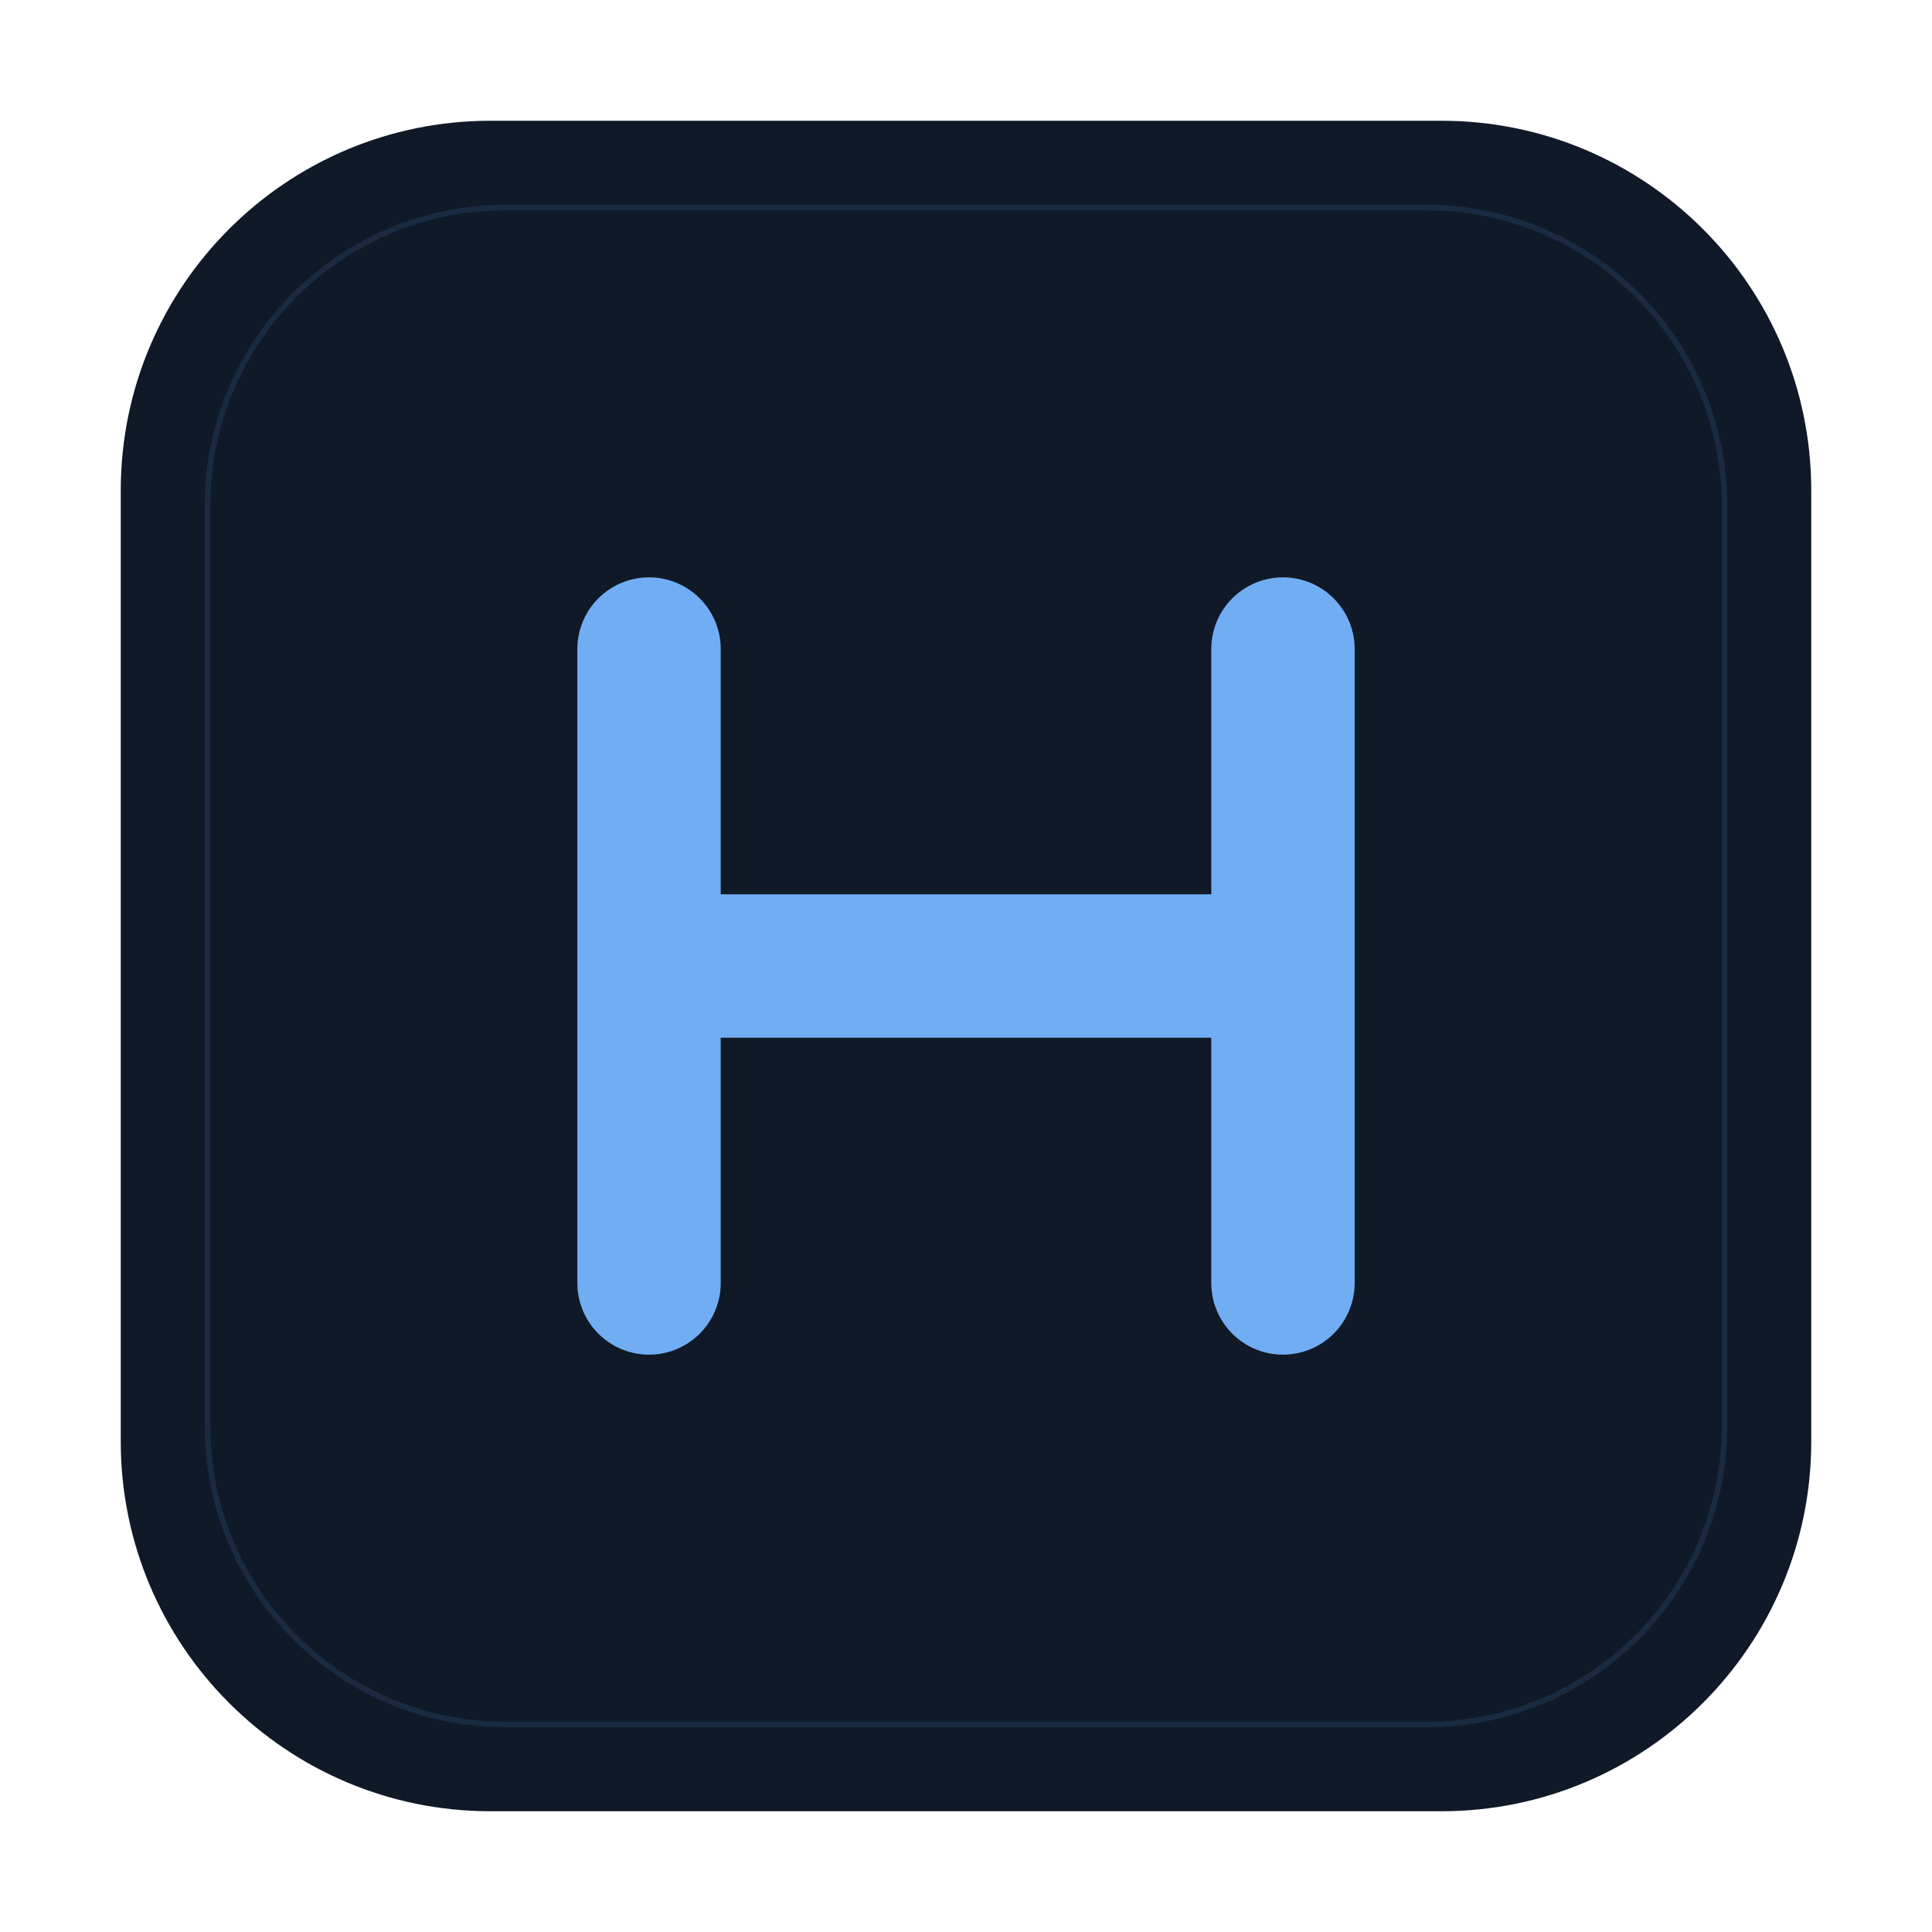
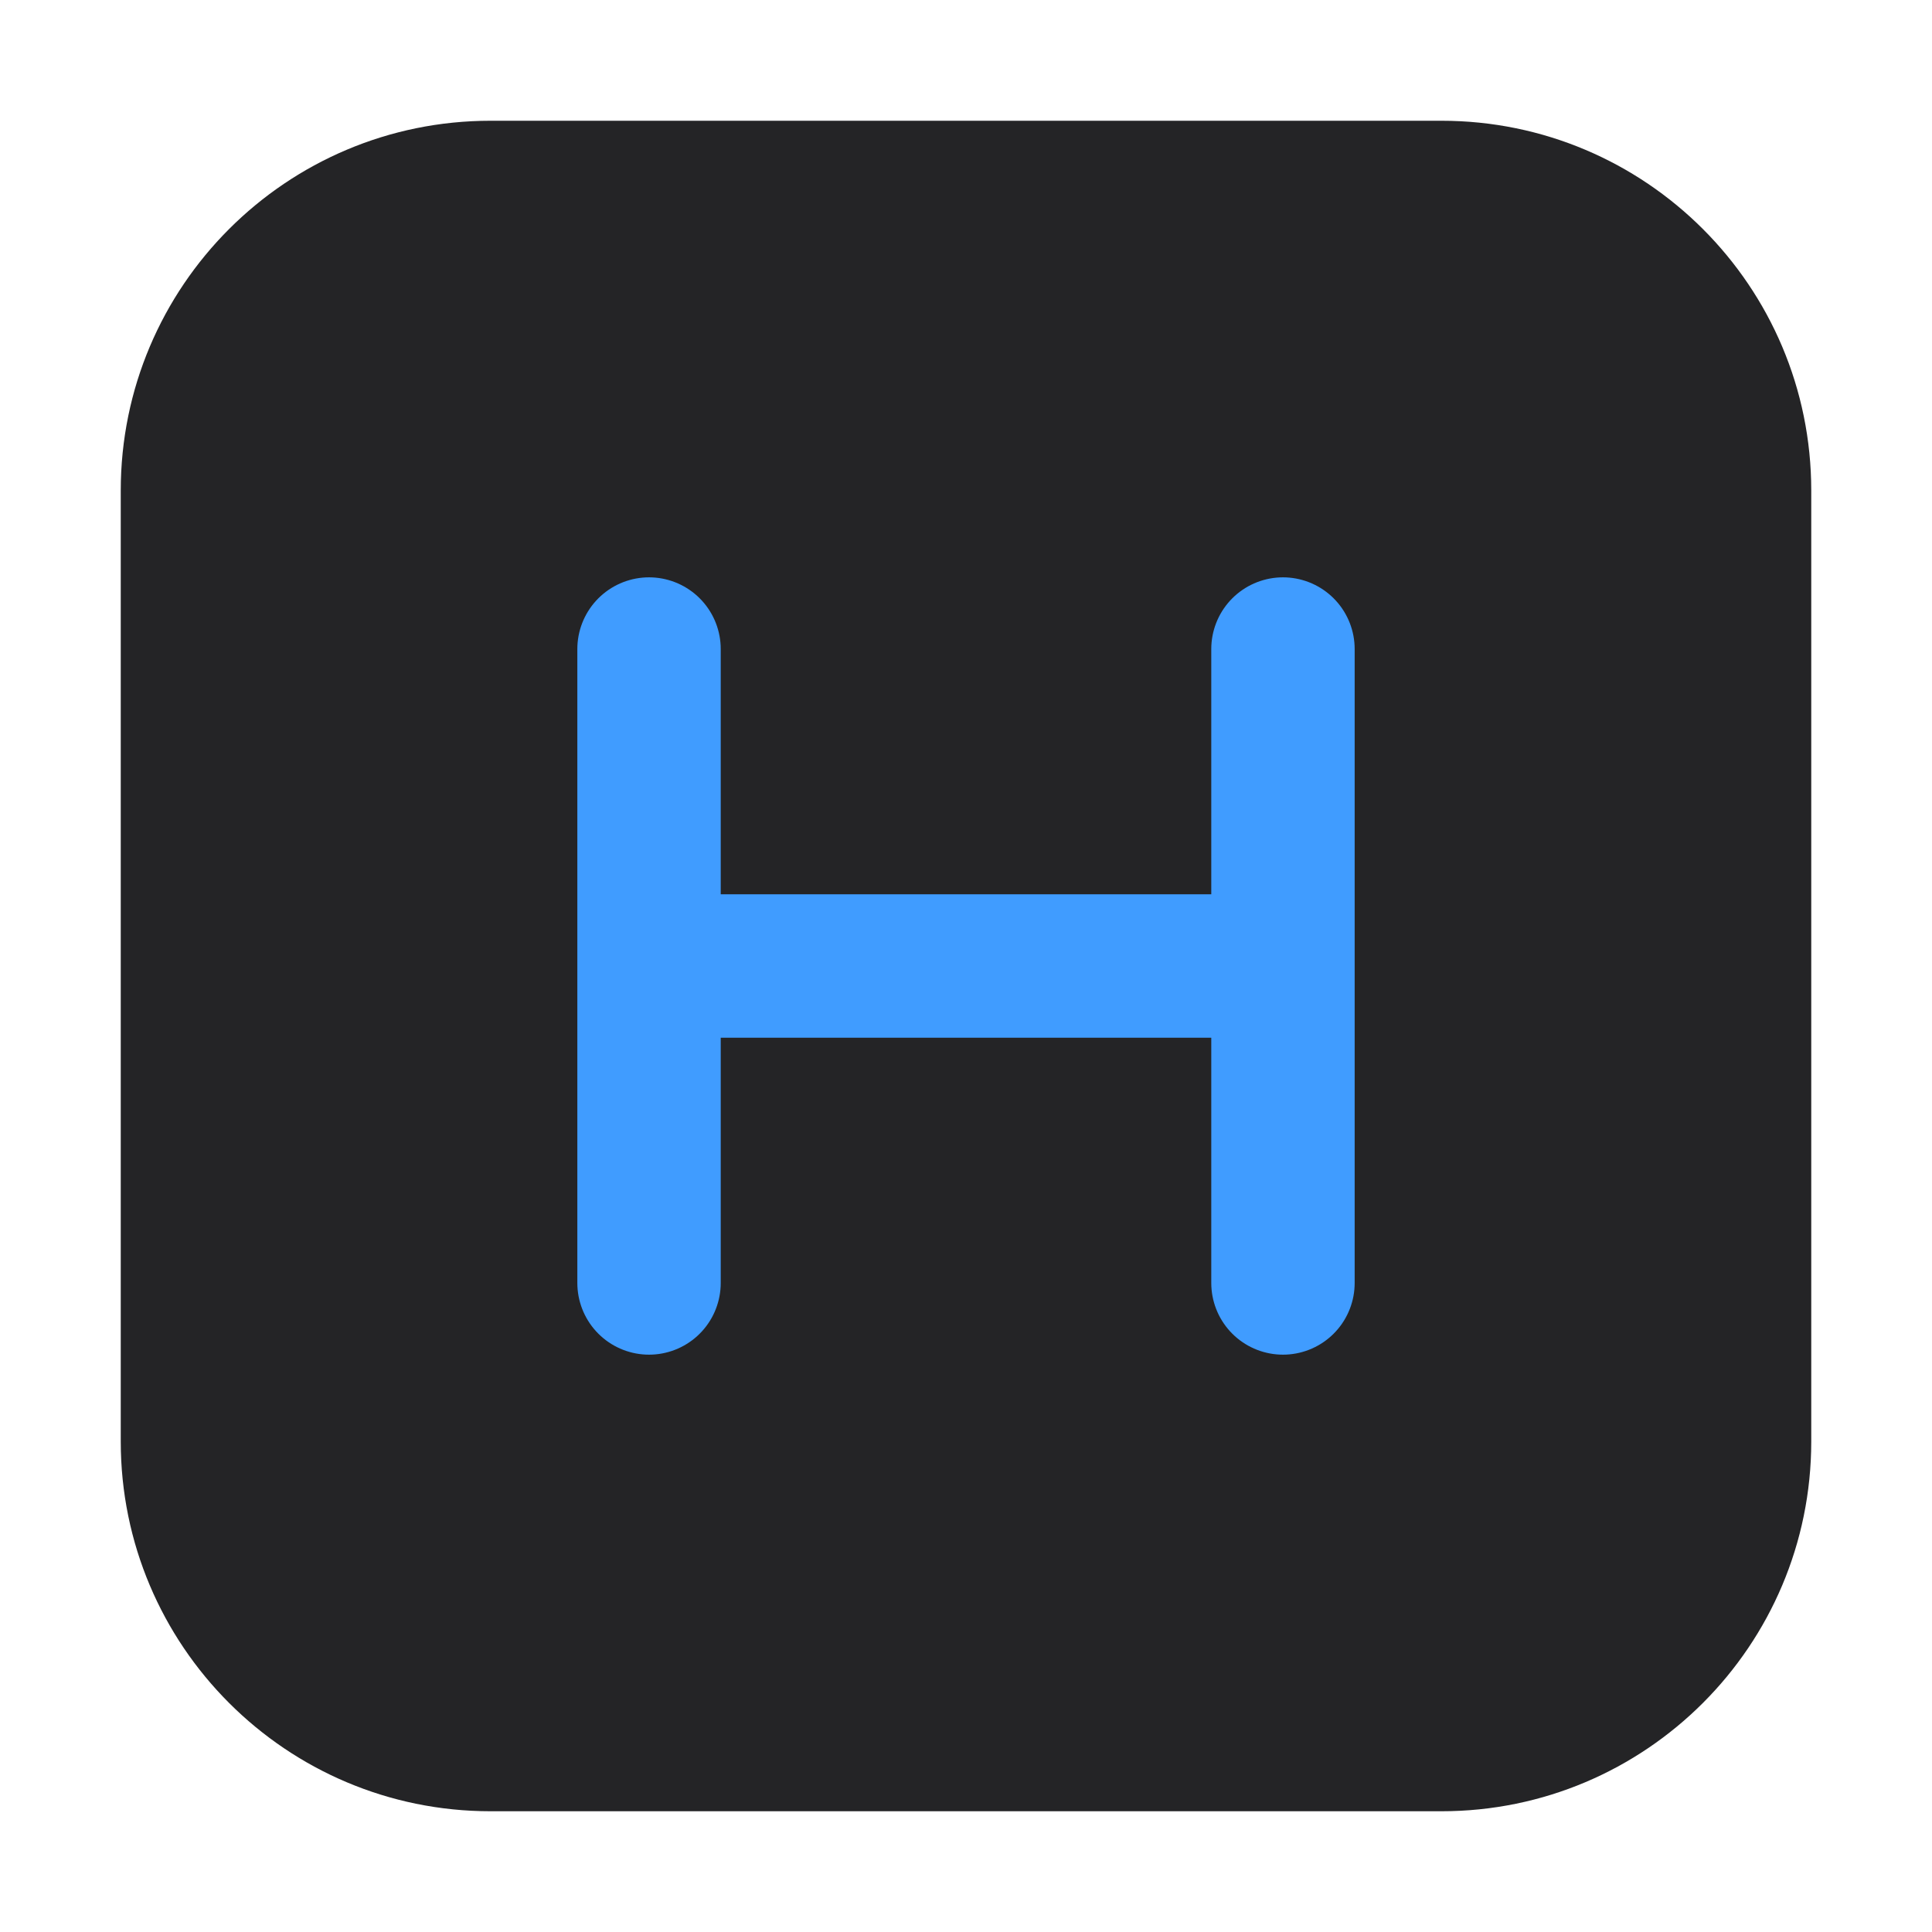
<svg xmlns="http://www.w3.org/2000/svg" width="1024" height="1024" viewBox="0 0 1024 1024">
-   <rect x="64" y="64" width="896" height="896" rx="196" fill="#101927" />
-   <rect x="110" y="110" width="804" height="804" rx="158" fill="none" stroke="#1A2A40" stroke-width="3" />
-   <path d="M344 344V680M680 344V680M344 512H680" fill="none" stroke="#71ADF2" stroke-width="76" stroke-linecap="round" />
+   <rect x="64" y="64" width="896" height="896" rx="196" fill="#242426" />
+   <path d="M344 344V680M680 344V680M344 512H680" fill="none" stroke="#409CFF" stroke-width="76" stroke-linecap="round" />
</svg>
